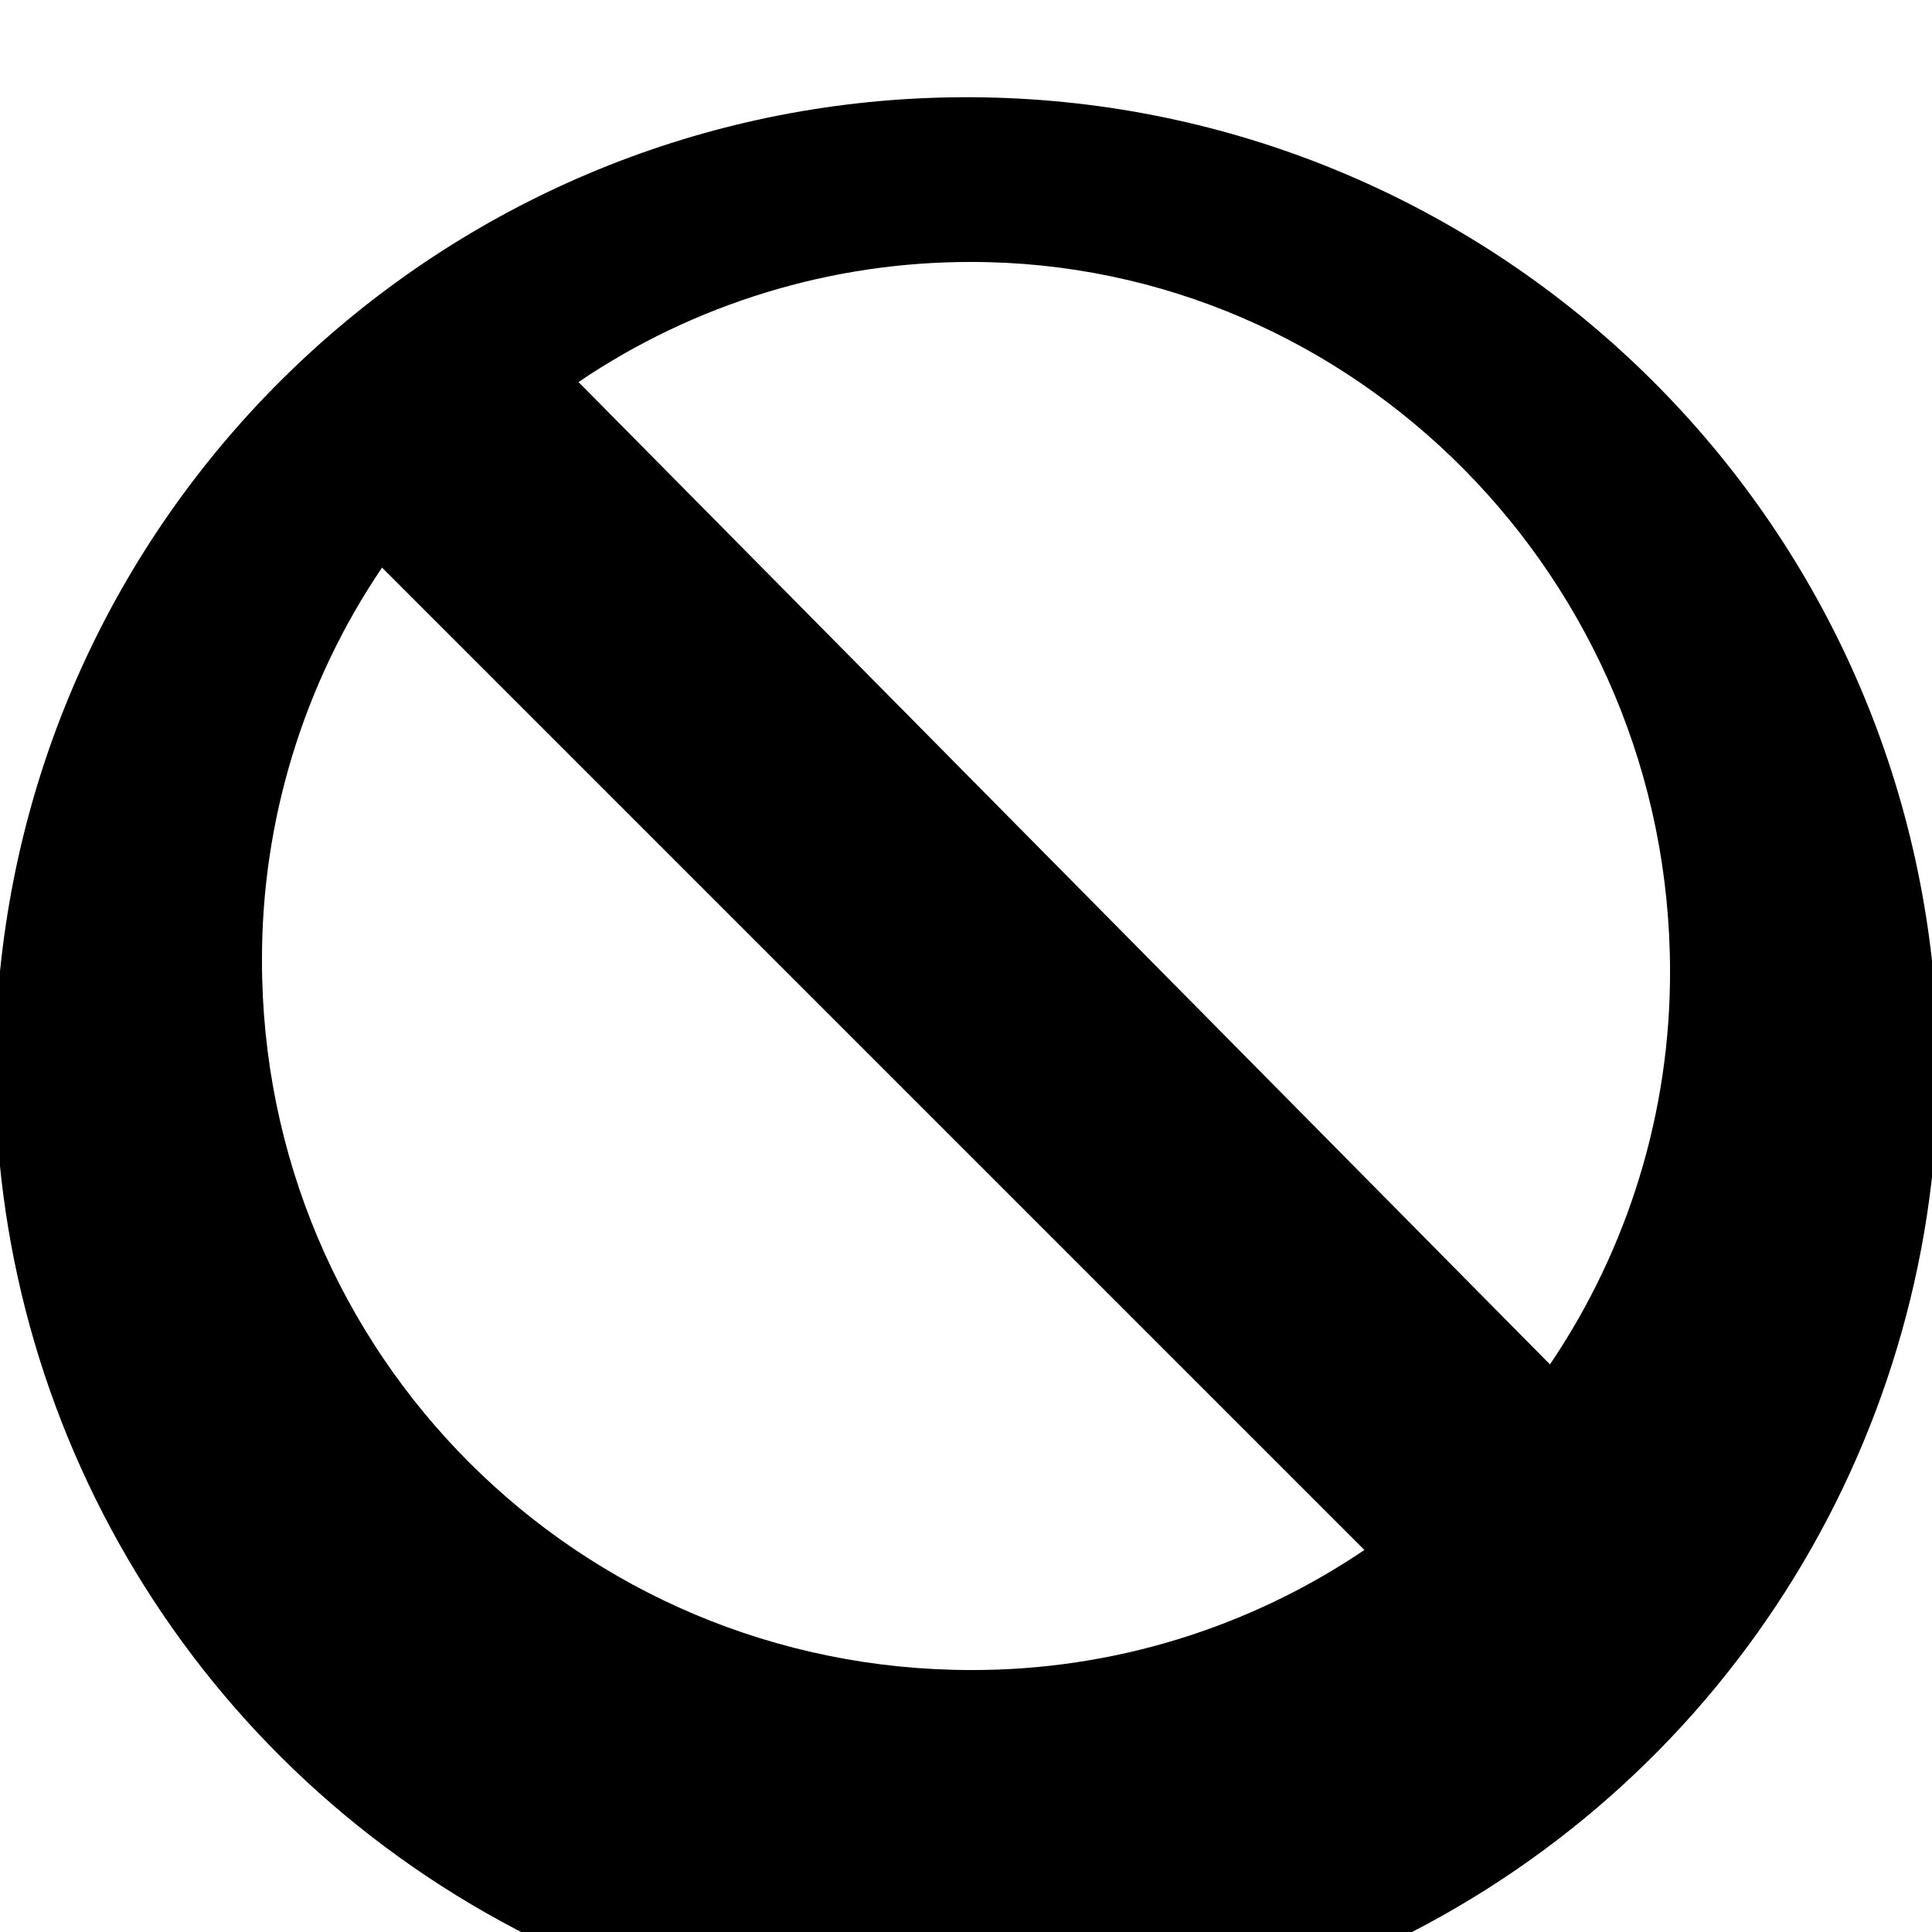
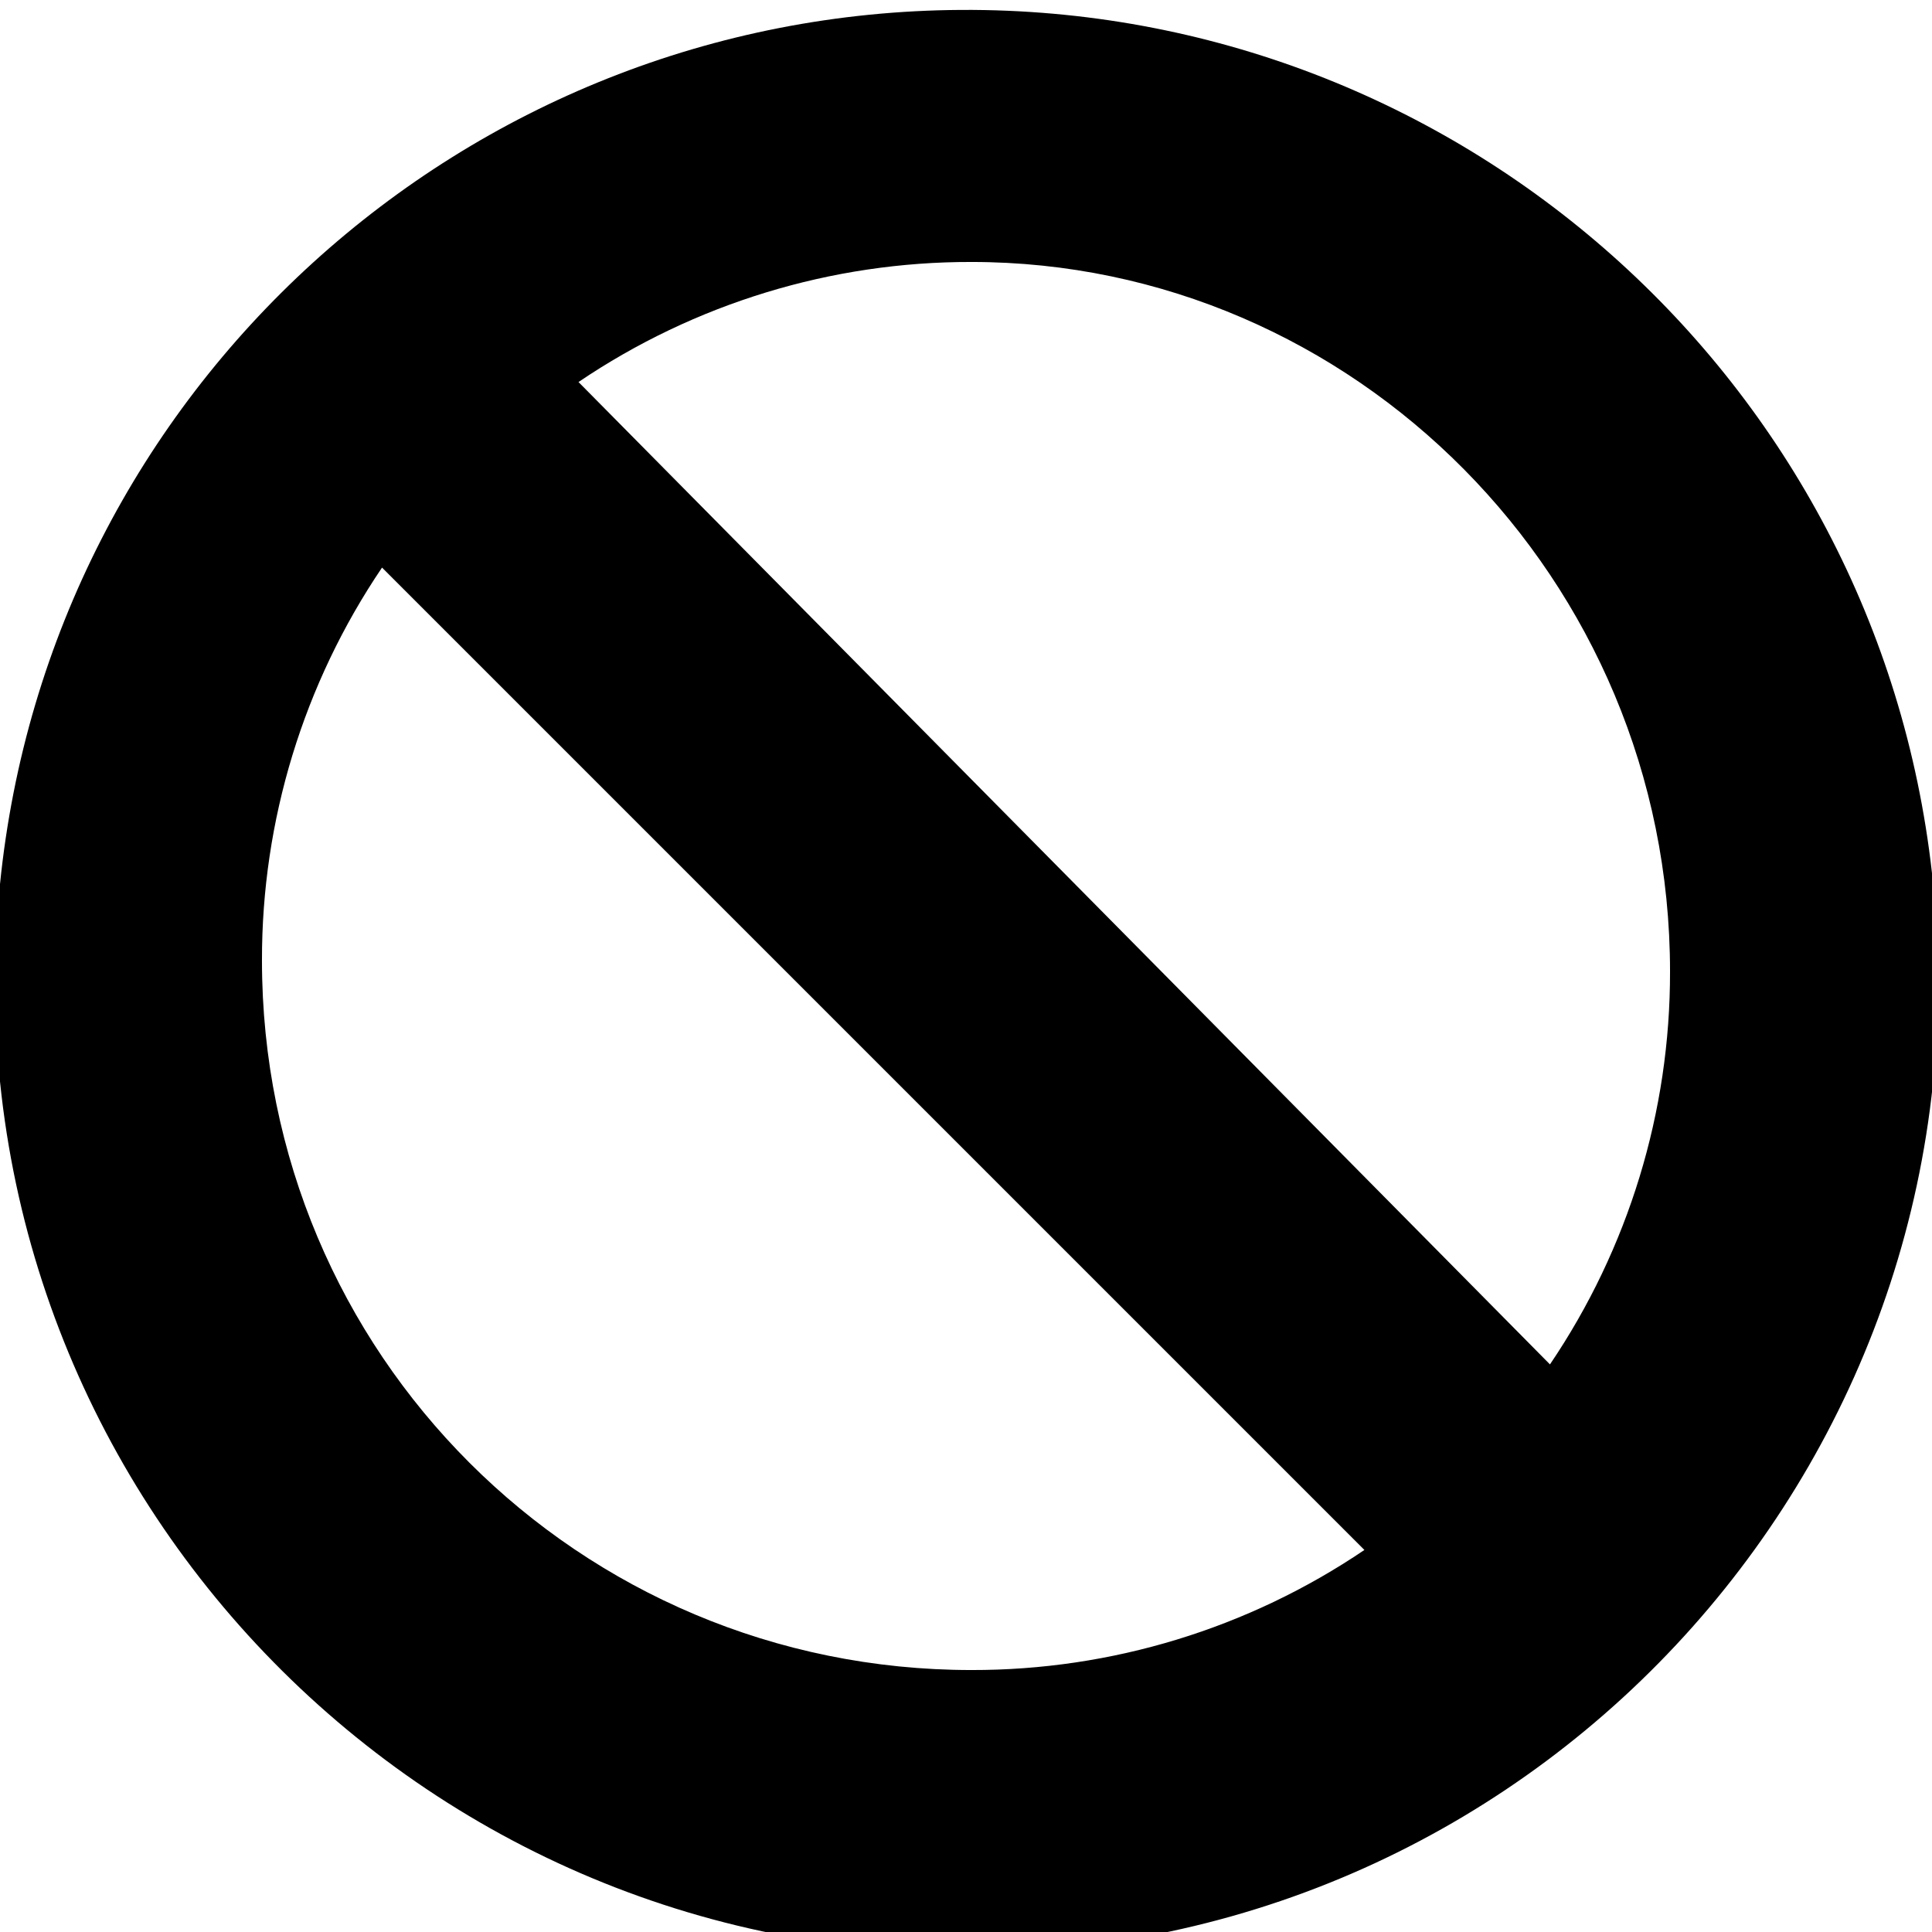
- <svg xmlns="http://www.w3.org/2000/svg" viewBox="0 0 177 177">
-   <path d="M0 89a89 89 0 10177-1A89 89 0 000 89zm89-65c35 0 64 29 64 65a64 64 0 01-11 36L53 35a64 64 0 0136-11zm36 118a64 64 0 01-36 11c-36 0-65-29-65-65a64 64 0 0111-36l90 90z" />
+ <svg xmlns="http://www.w3.org/2000/svg" height="25px" width="25px" viewBox="0 0 177 177">
+   <path d="M0 81c-5.3 52.61 36.18 98.2 89.06 97.9 52.87-.3 93.83-46.35 87.94-98.9A89 89 0 000 81zm89-57c35 0 64 29 64 65a64 64 0 01-11 36L53 35a64 64 0 0136-11zm36 118a64 64 0 01-36 11c-36 0-65-29-65-65a64 64 0 0111-36z" />
</svg>
